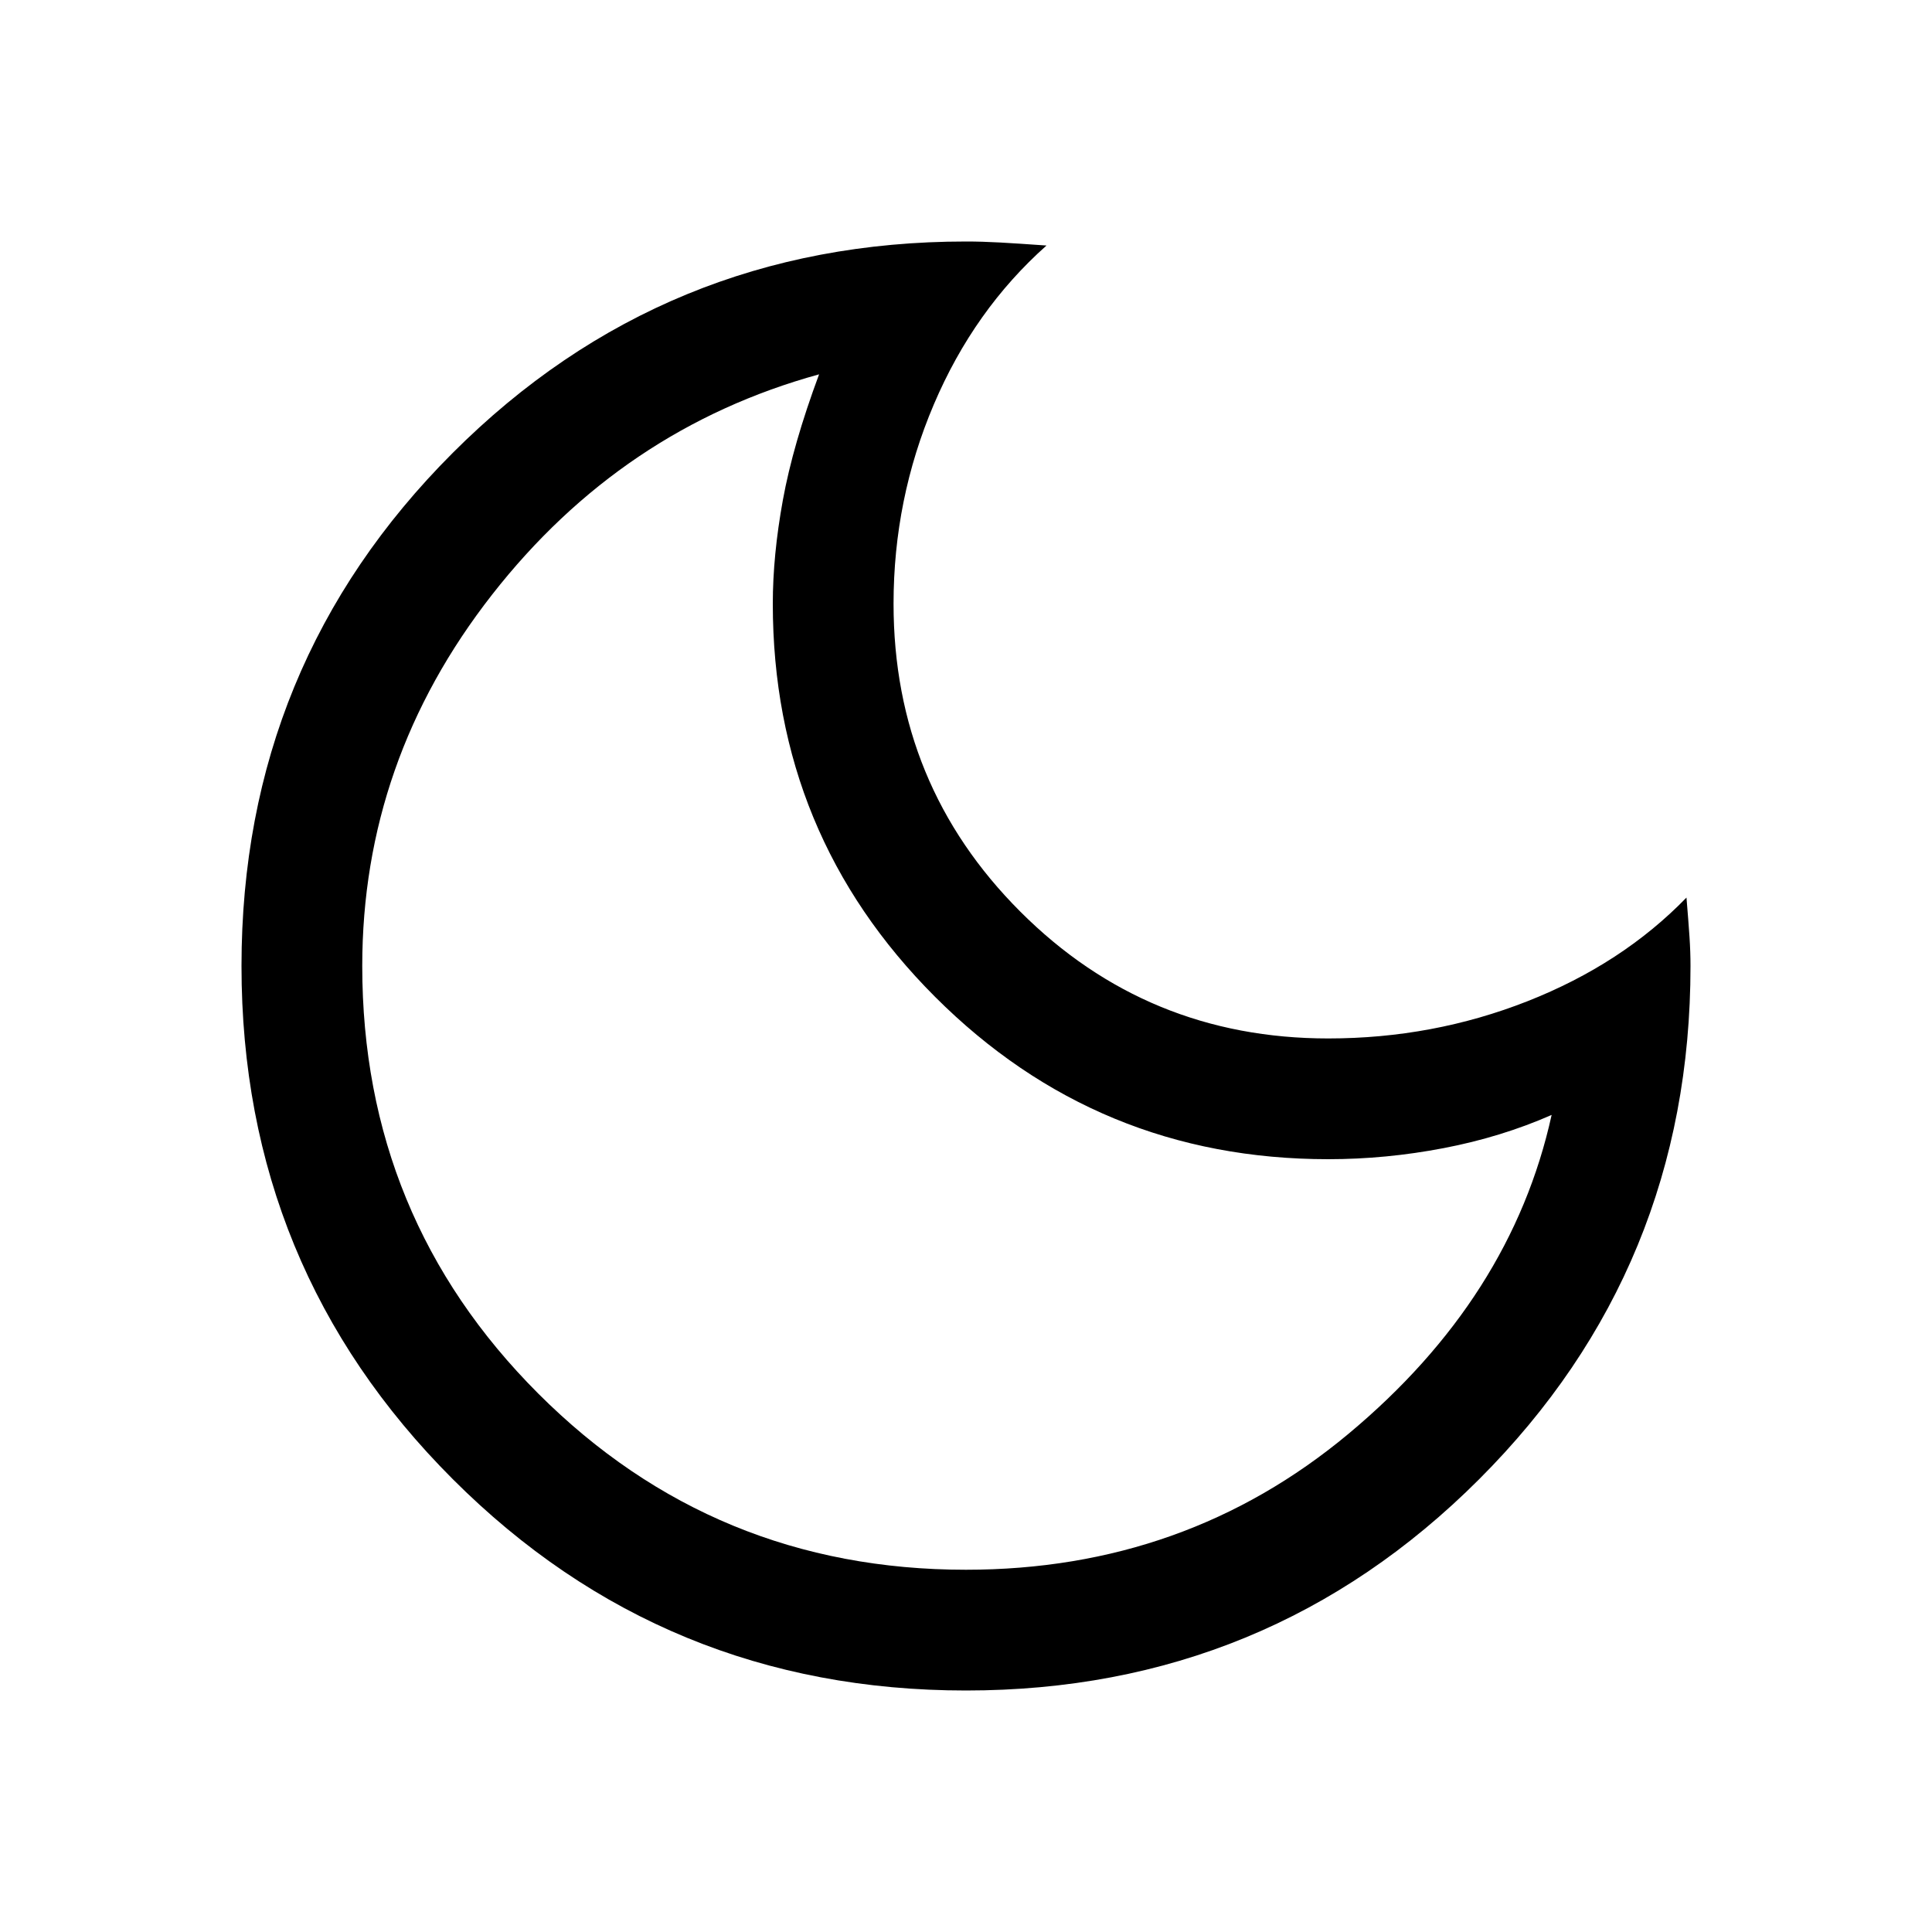
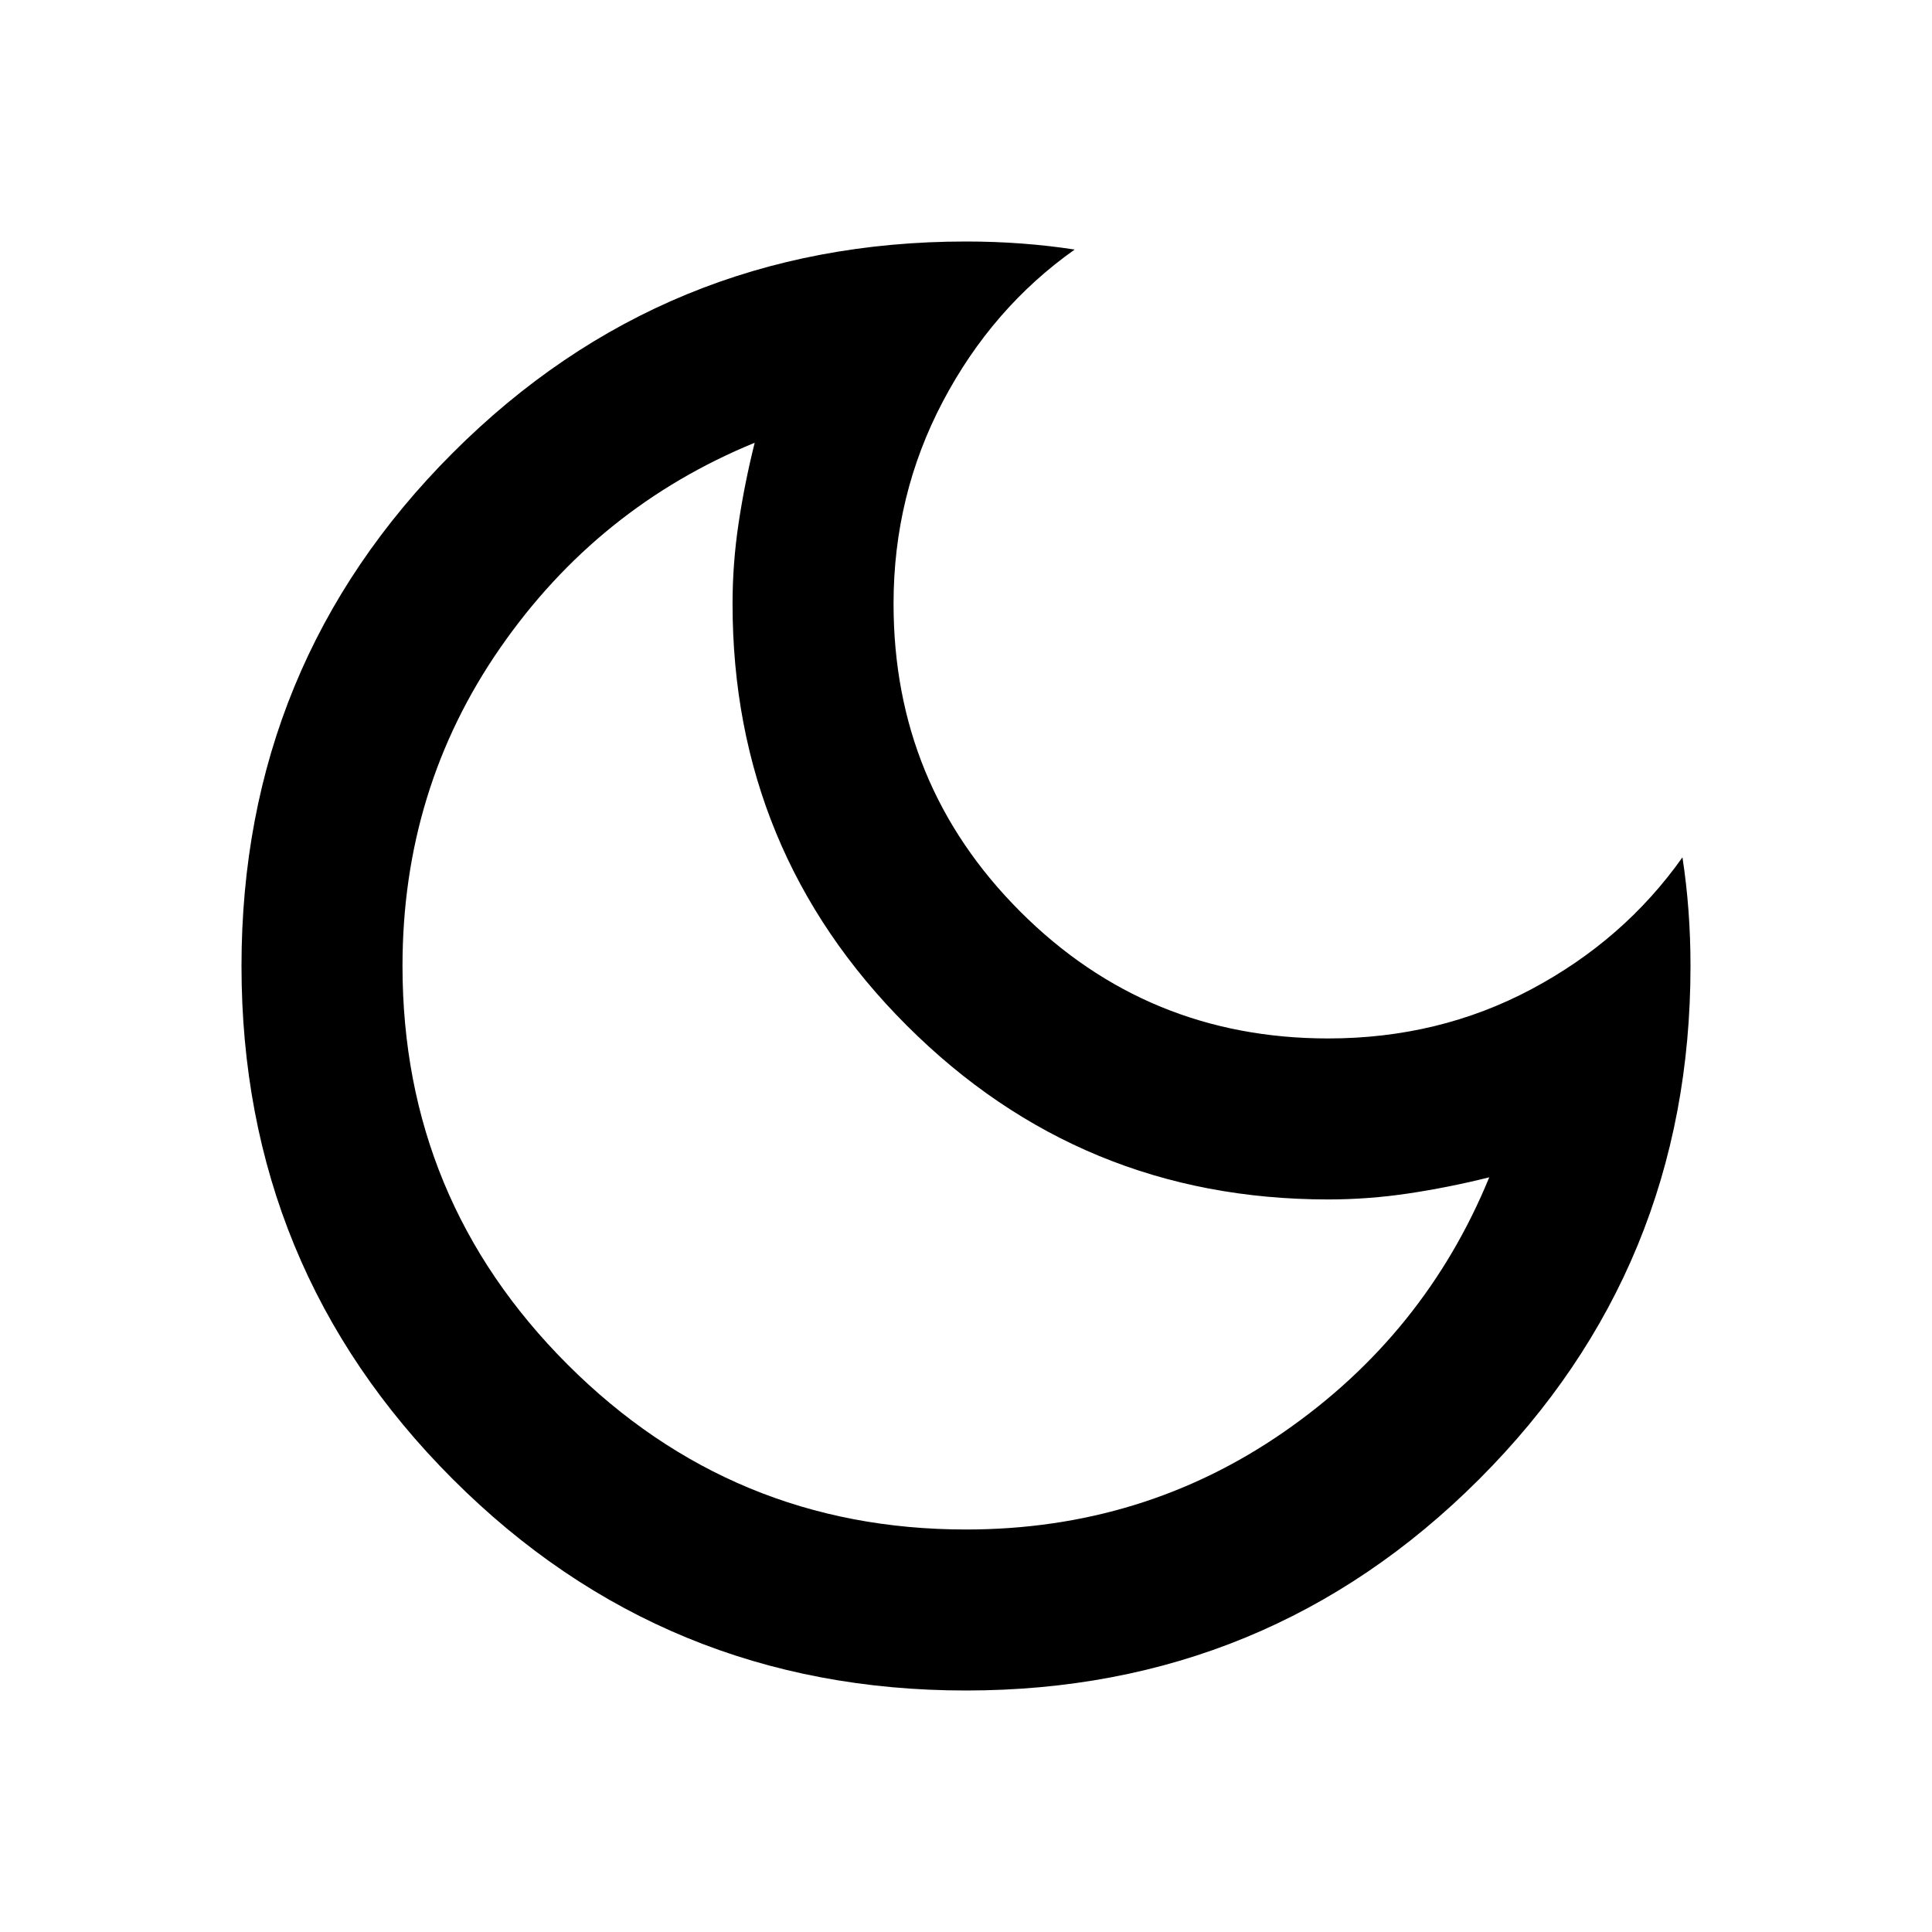
- <svg xmlns="http://www.w3.org/2000/svg" height="48" viewBox="0 -960 960 960" width="48">
-   <path d="M480-120q-150 0-255-105T120-480q0-150 105-255t255-105q8 0 17 .5t23 1.5q-36 32-56 79t-20 99q0 90 63 153t153 63q52 0 99-18.5t79-51.5q1 12 1.5 19.5t.5 14.5q0 150-105 255T480-120Zm0-60q109 0 190-67.5T771-406q-25 11-53.667 16.5Q688.667-384 660-384q-114.689 0-195.345-80.655Q384-545.311 384-660q0-24 5-51.5t18-62.5q-98 27-162.5 109.5T180-480q0 125 87.5 212.5T480-180Zm-4-297Z" />
+ <svg xmlns="http://www.w3.org/2000/svg" height="24" viewBox="0 -960 960 960" width="24">
+   <path d="M480-120q-150 0-255-105T120-480q0-150 105-255t255-105q14 0 27.5 1t26.5 3q-41 29-65.5 75.5T444-660q0 90 63 153t153 63q55 0 101-24.5t75-65.5q2 13 3 26.5t1 27.5q0 150-105 255T480-120Zm0-80q88 0 158-48.5T740-375q-20 5-40 8t-40 3q-123 0-209.5-86.5T364-660q0-20 3-40t8-40q-78 32-126.5 102T200-480q0 116 82 198t198 82Zm-10-270Z" />
</svg>
